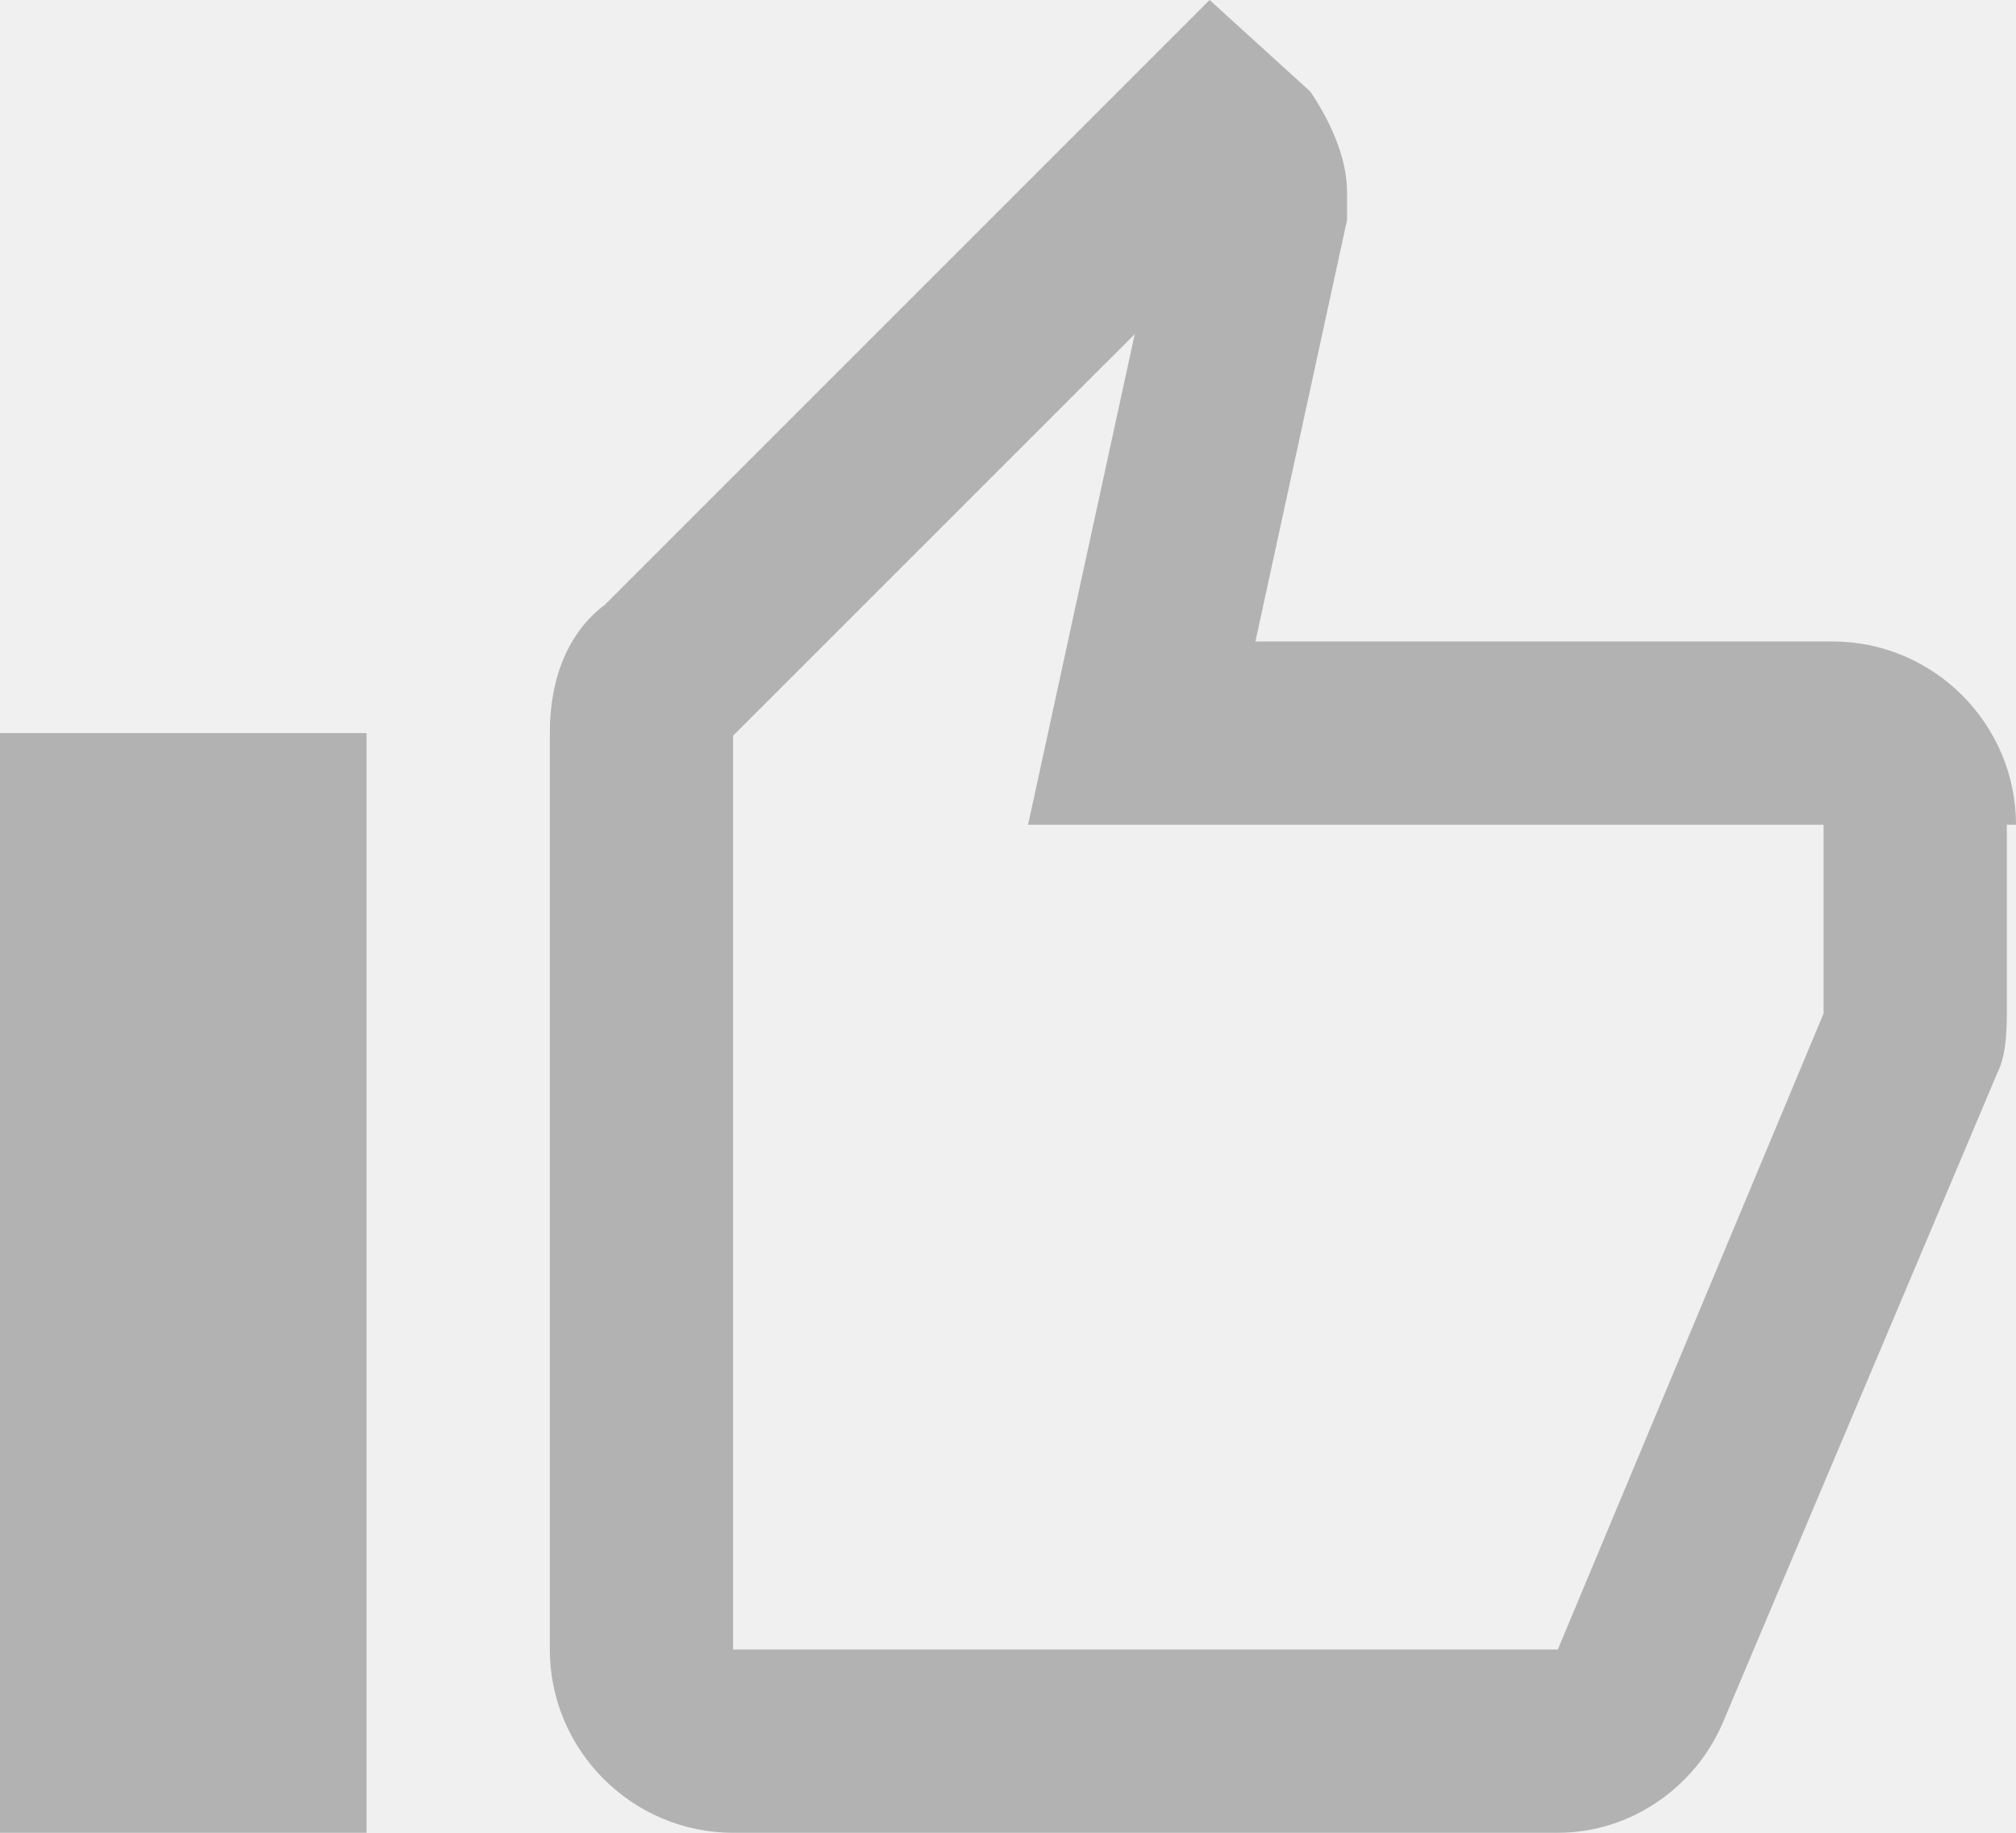
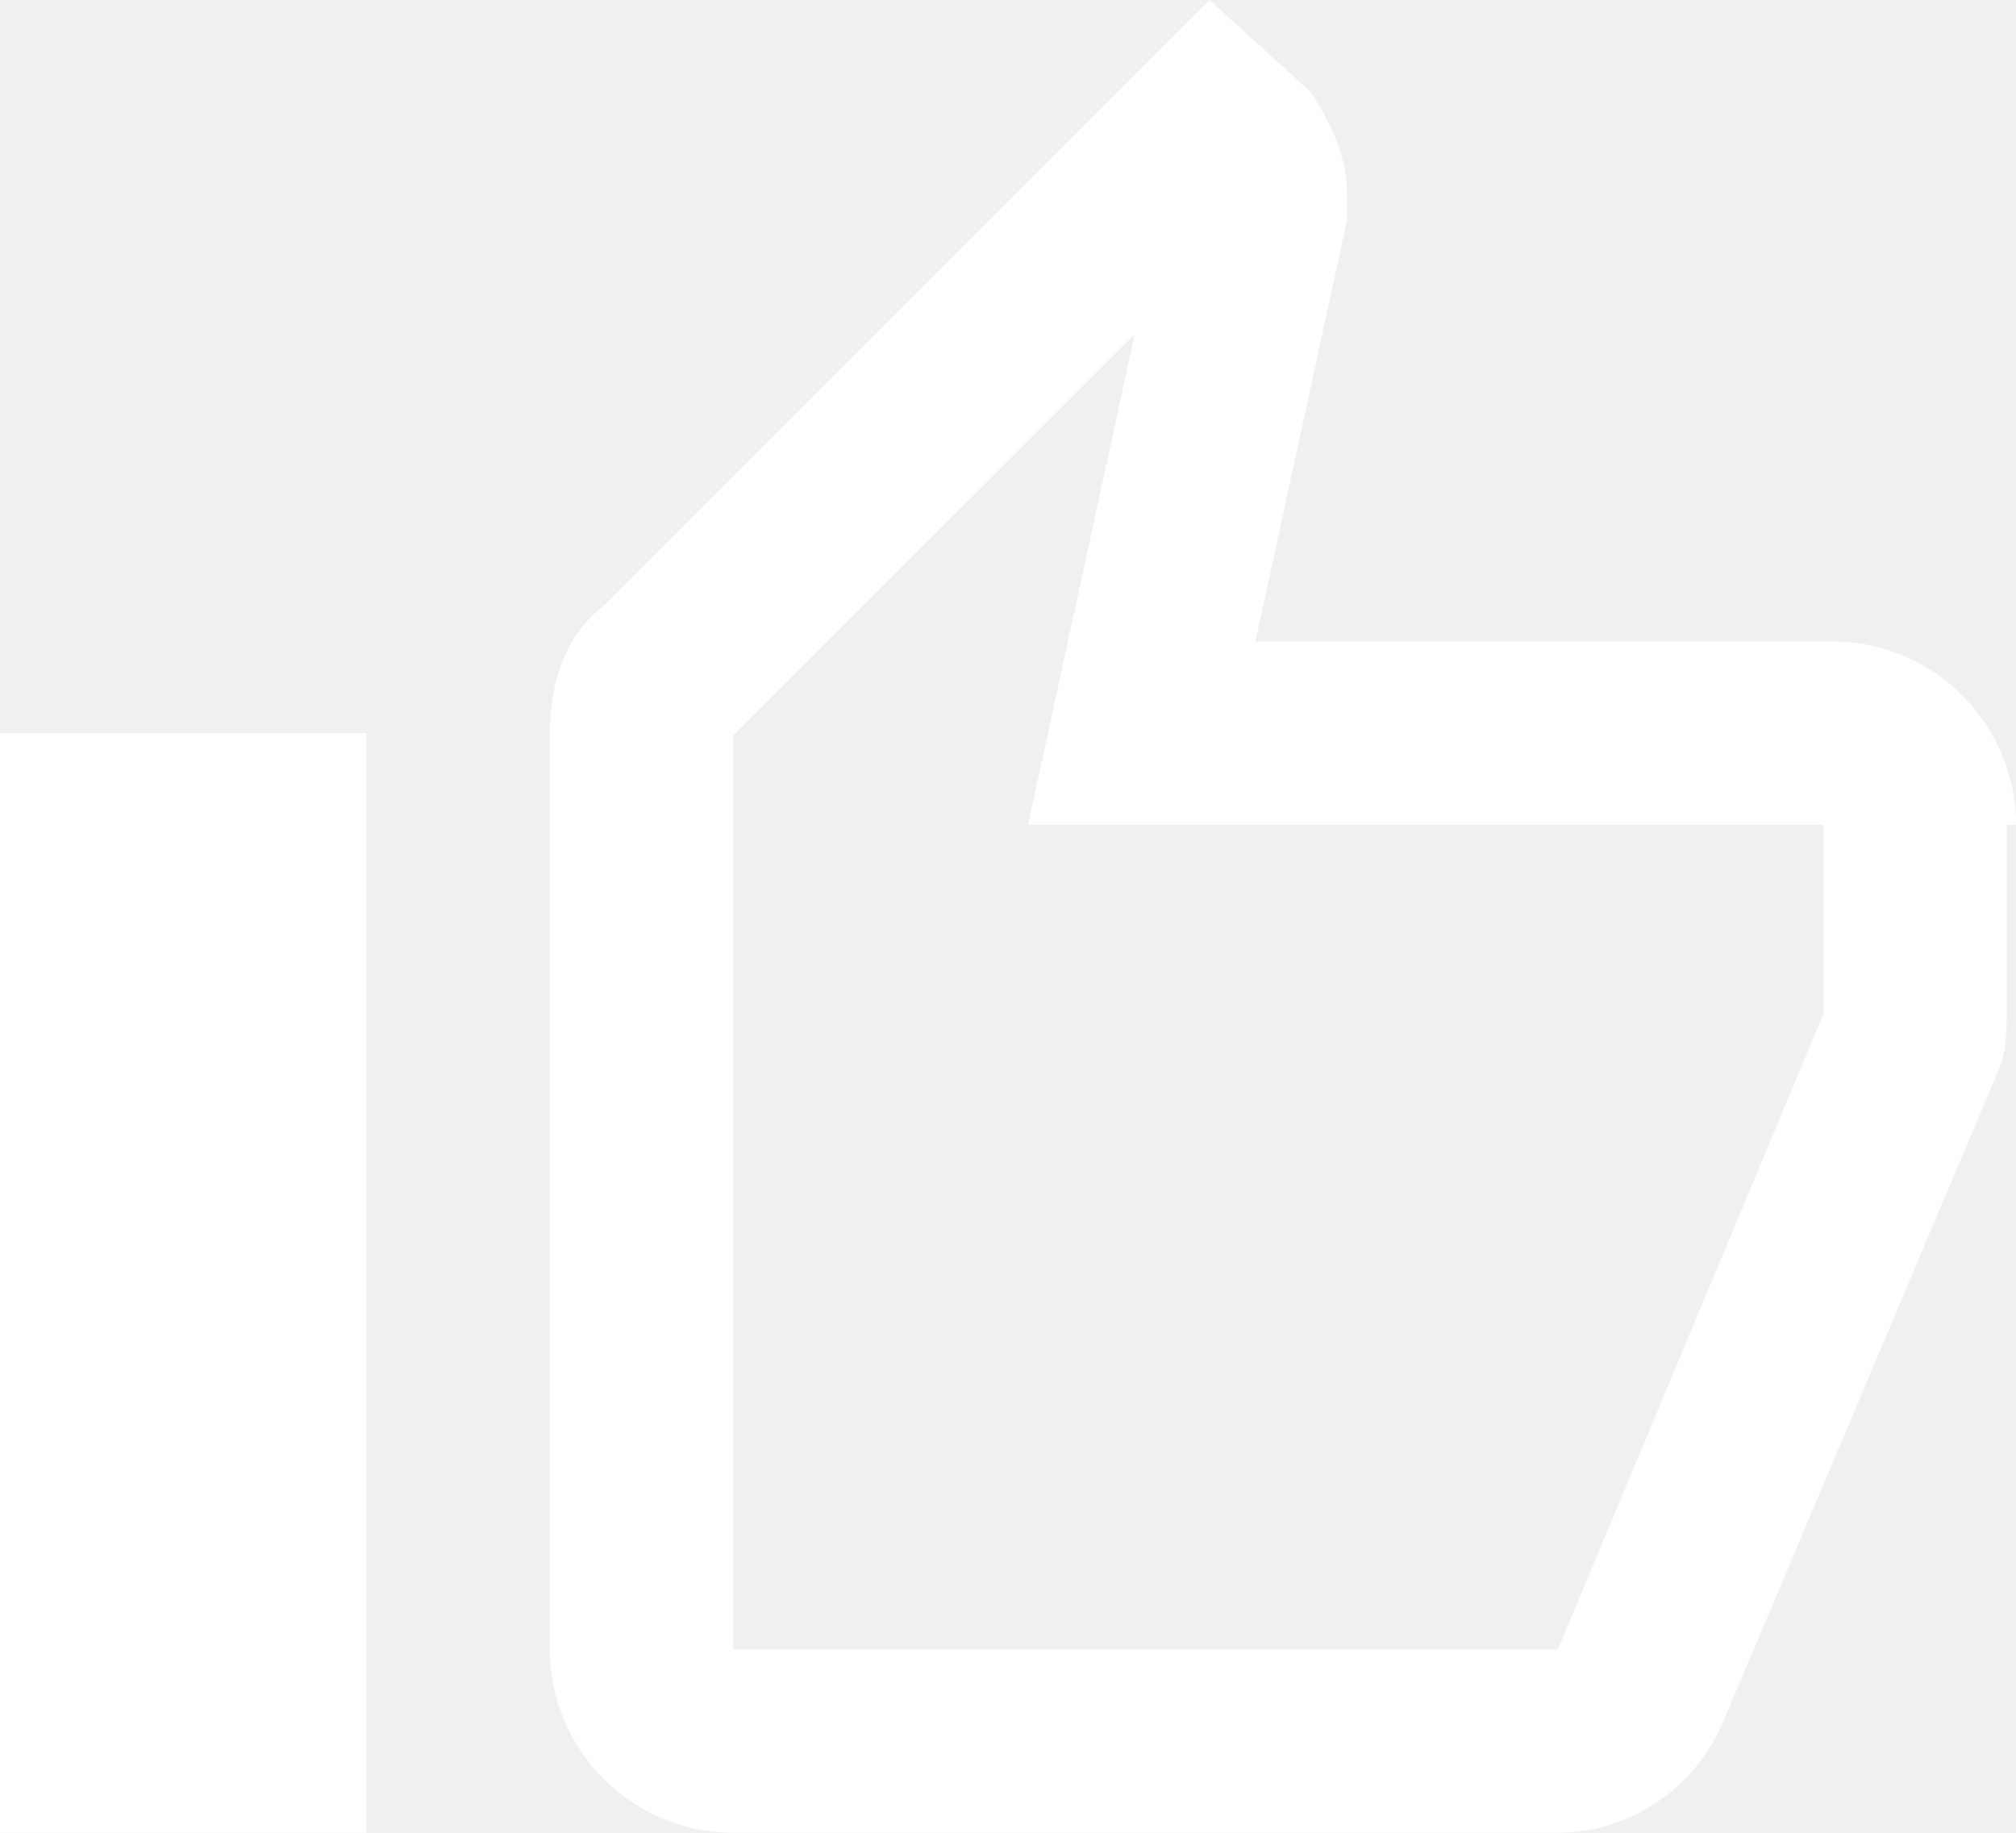
- <svg xmlns="http://www.w3.org/2000/svg" version="1" width="22" height="20">
-   <path fill="#b2b2b2" d="M12.383 3.646l-.637 2.929L11.219 9H19.9v2l.001.058L17 18H8V8.029l.014-.015 4.369-4.368M2 10v8-8M13.2 0L6.6 6.6c-.4.3-.6.8-.6 1.4v10c0 1.1.9 2 2 2h9c.8 0 1.5-.5 1.8-1.2l3-7.1c.1-.2.1-.5.1-.7V9h.1c0-1.1-.9-2-2-2h-6.3l1-4.6v-.3c0-.4-.2-.8-.4-1.1l-1.1-1zM4 8H0v12h4V8zm18 1v.044V9z" />
+ <svg xmlns="http://www.w3.org/2000/svg" version="1.0" id="Layer_1" x="0px" y="0px" width="22px" height="20px" viewBox="0 0 22 20" enable-background="new 0 0 22 20" xml:space="preserve">
+   <g id="Page-1">
+     <g id="Core" transform="translate(-295, -464)">
+       <g id="thumb-up" transform="translate(295, 464)">
+         <path id="Shape" fill="#ffffff" d="M12.383,3.646l-0.637,2.929L11.219,9H13.7h6.2v2c0,0.018,0,0.037,0.001,0.058L17,18H8V8.029 l0.014-0.015L12.383,3.646 M2,10v8V10 M13.2,0L6.6,6.6C6.2,6.9,6,7.4,6,8v10c0,1.1,0.9,2,2,2h9c0.8,0,1.5-0.5,1.8-1.2l3-7.1 C21.9,11.5,21.9,11.2,21.9,11V9H22c0-1.1-0.9-2-2-2h-6.3l1-4.6V2.1c0-0.4-0.2-0.8-0.4-1.1L13.2,0L13.2,0z M4,8H0v12h4V8L4,8z M22,9c0,0.033,0,0.044,0,0.044V9L22,9z" />
+       </g>
+     </g>
+   </g>
</svg>
